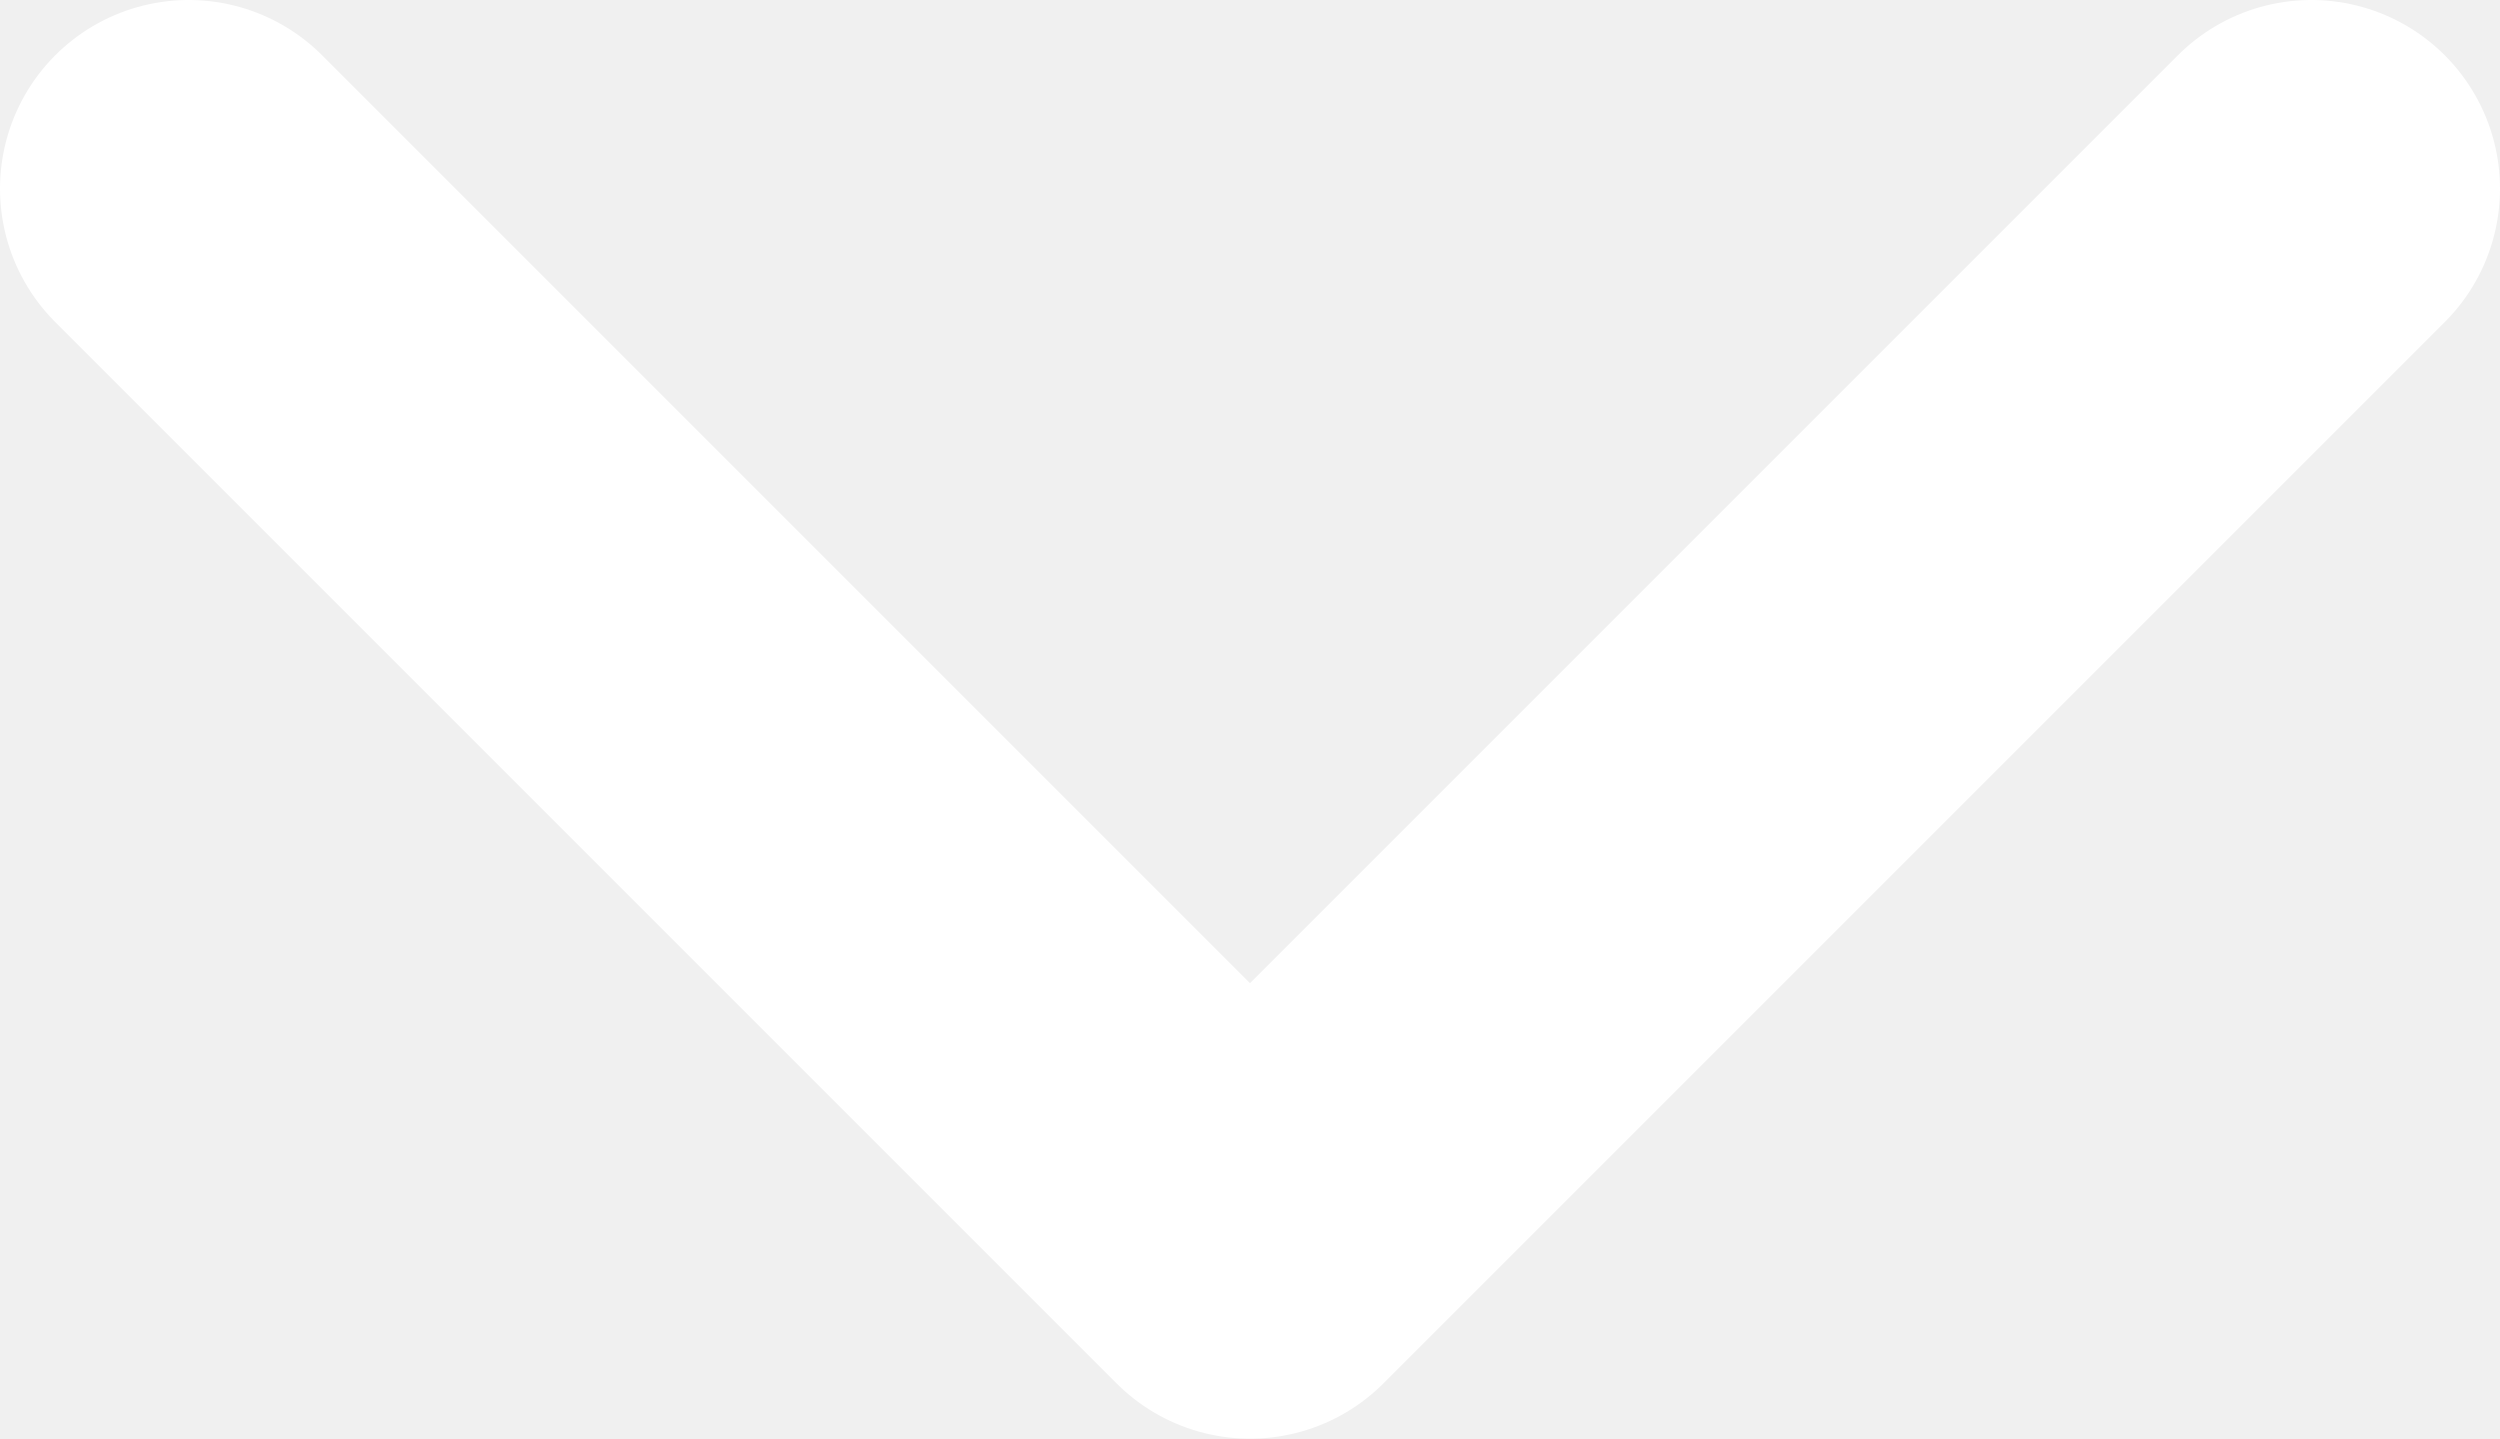
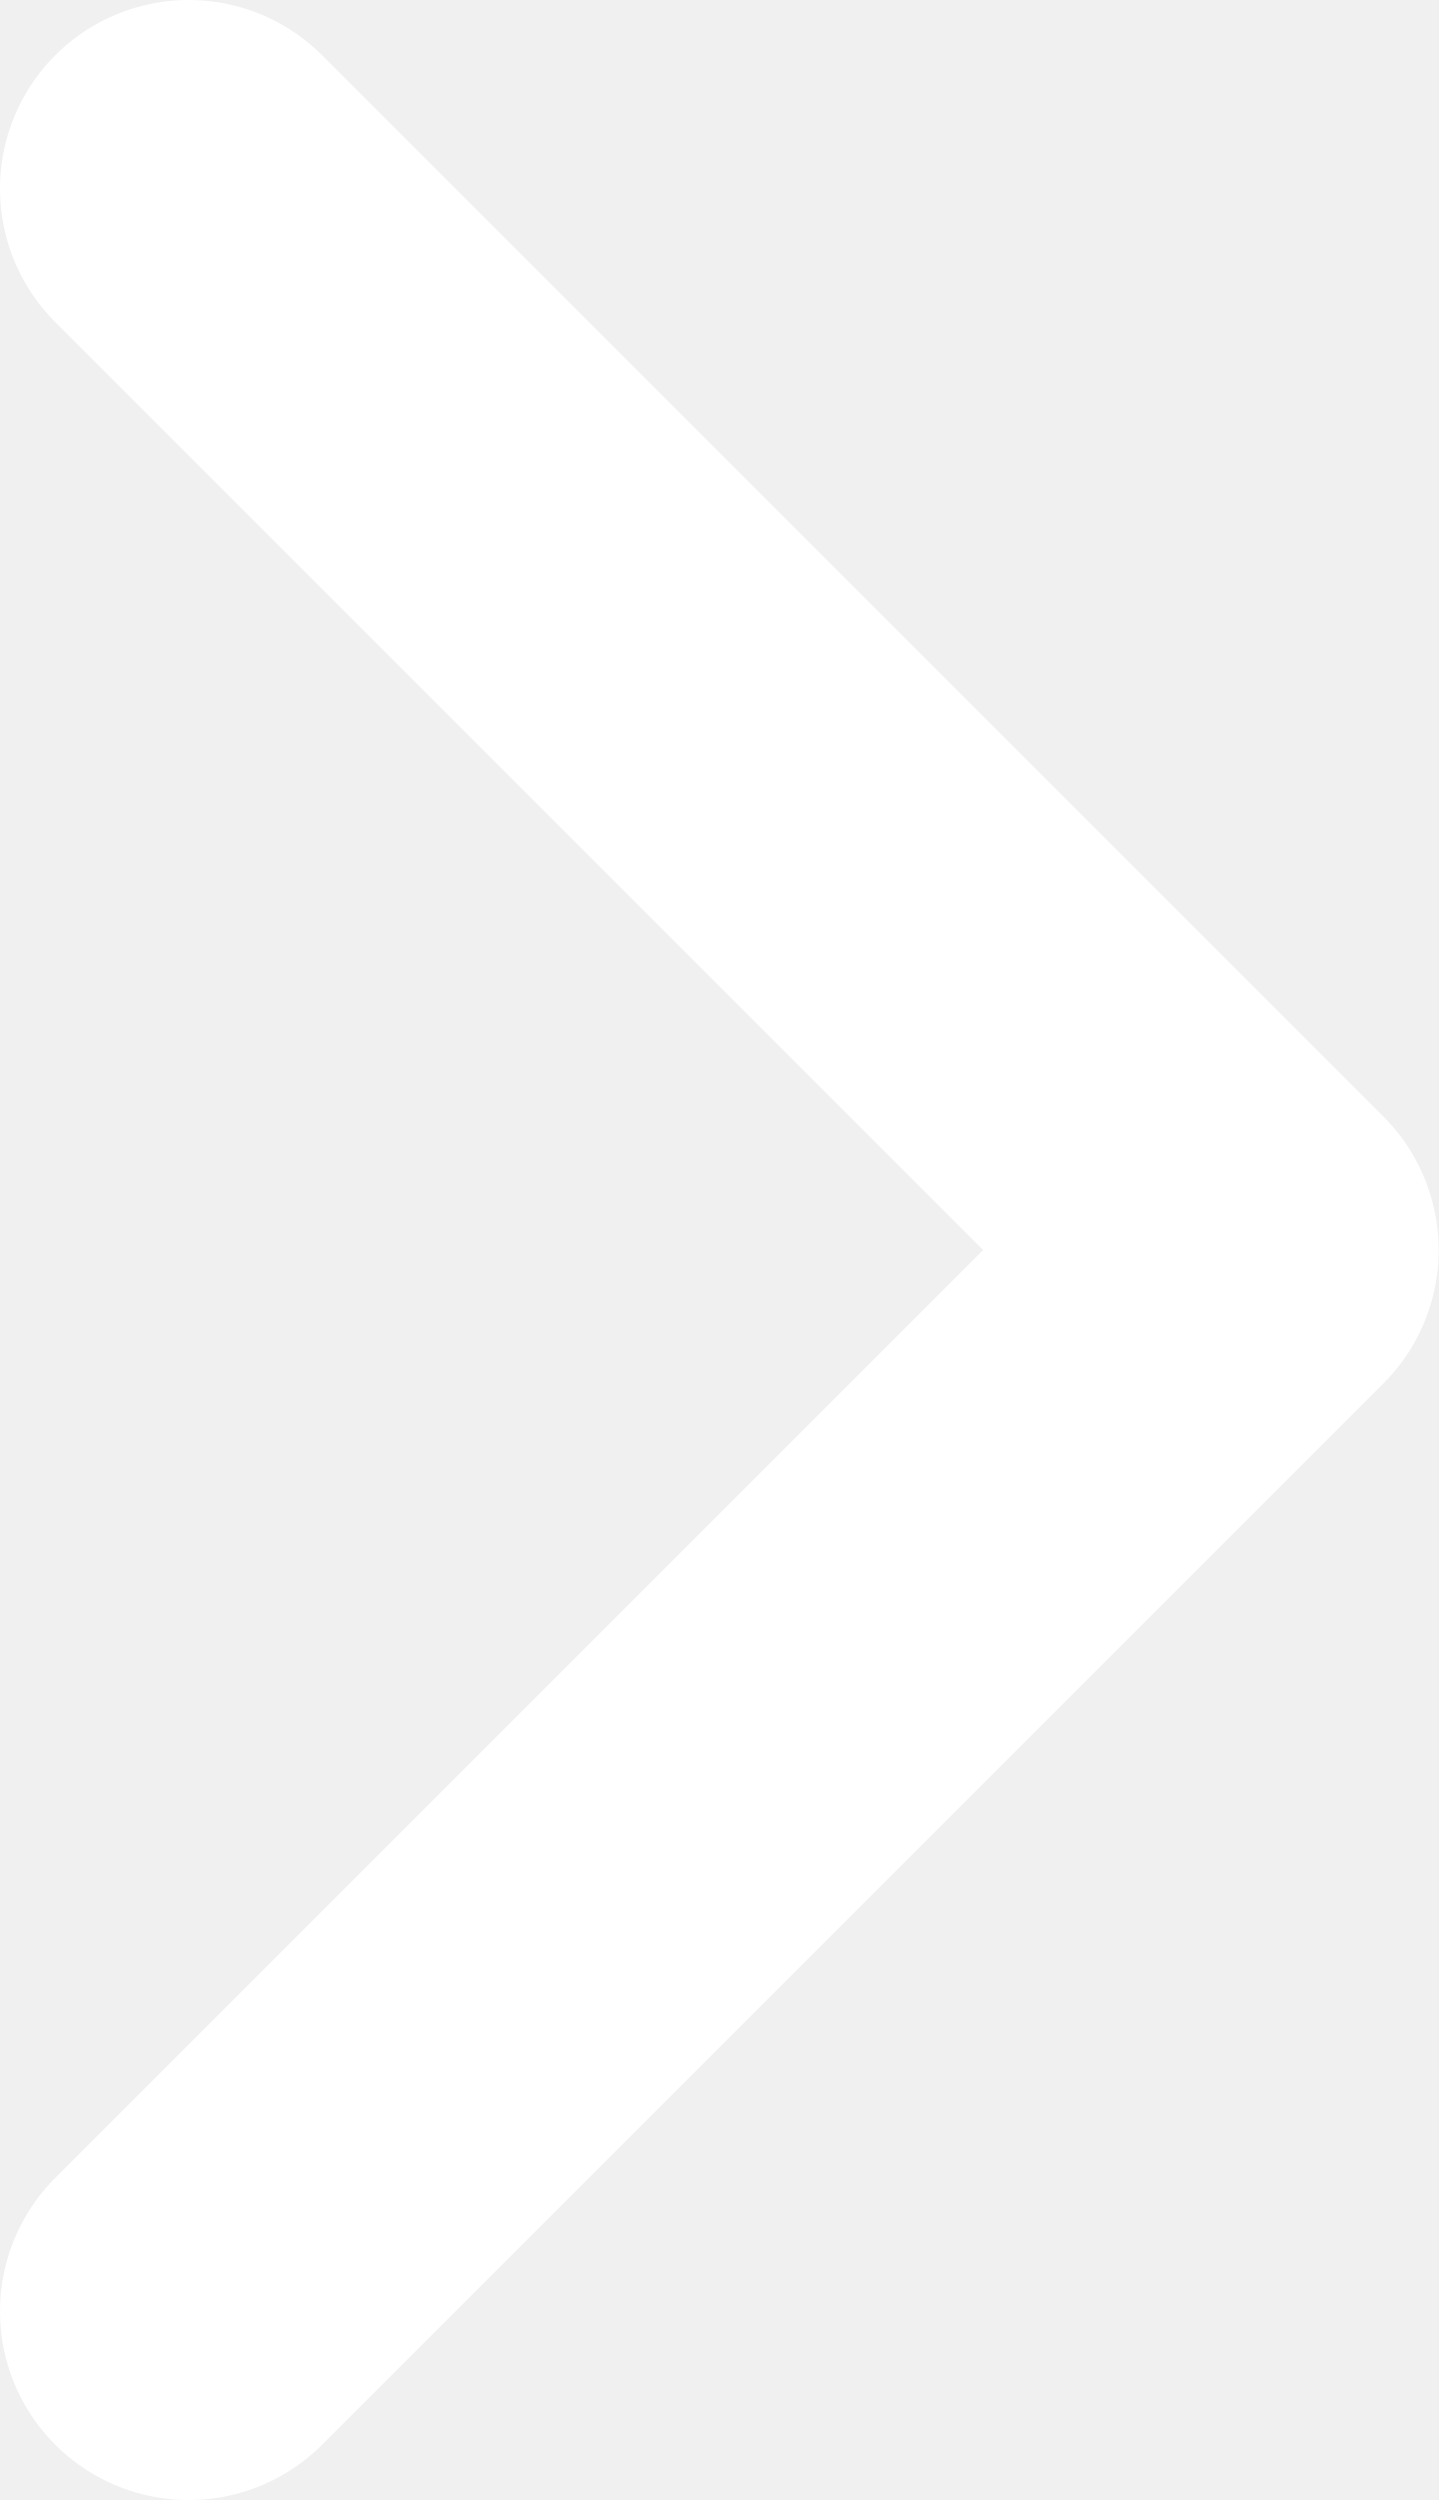
- <svg xmlns="http://www.w3.org/2000/svg" preserveAspectRatio="none" overflow="visible" style="display: block;" width="10.6" height="6.1" viewBox="0 0 10.6 6.1" fill="none">
-   <path id="Vector" d="M0.8 0.8L5.3 5.3L9.8 0.8" stroke="white" stroke-width="1.6" stroke-linecap="round" stroke-linejoin="round" />
+ <svg xmlns="http://www.w3.org/2000/svg" preserveAspectRatio="none" overflow="visible" style="display: block;" width="6.1" height="10.6" viewBox="0 0 6.1 10.6" fill="none">
+   <path id="Vector" d="M0.8 0.8L5.3 5.3L0.8 9.8" stroke="white" stroke-width="1.6" stroke-linecap="round" stroke-linejoin="round" />
</svg>
